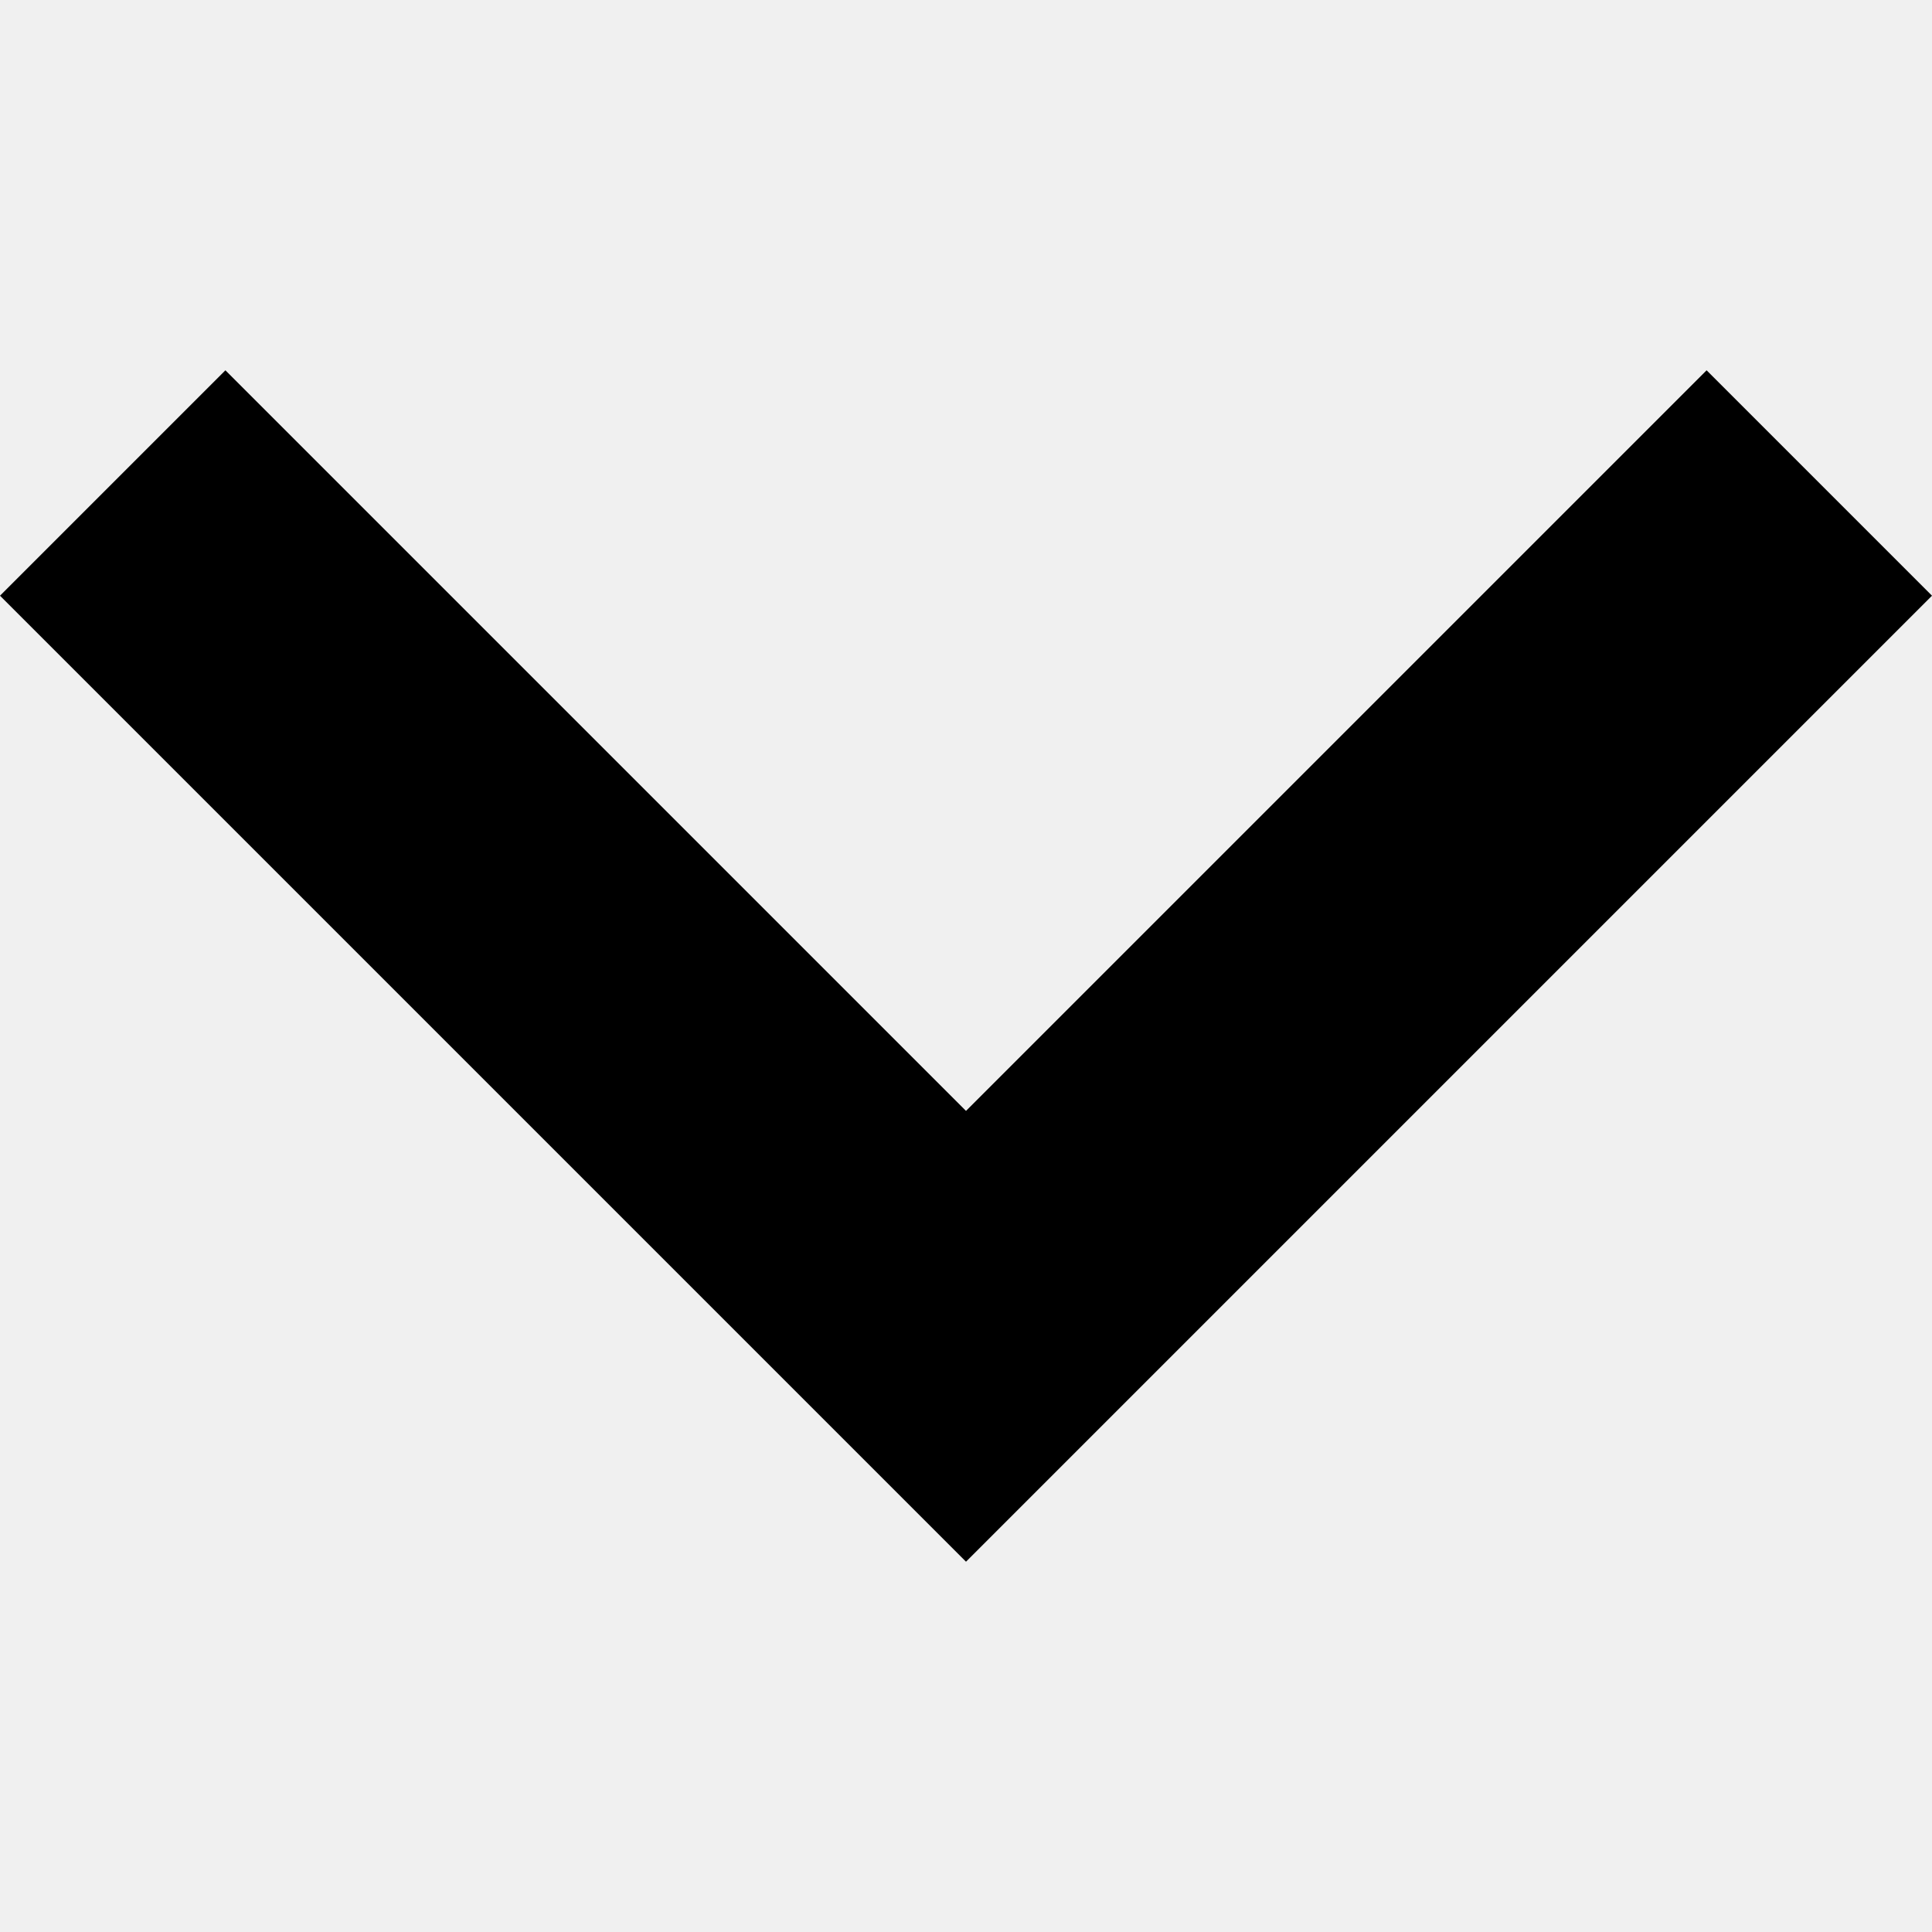
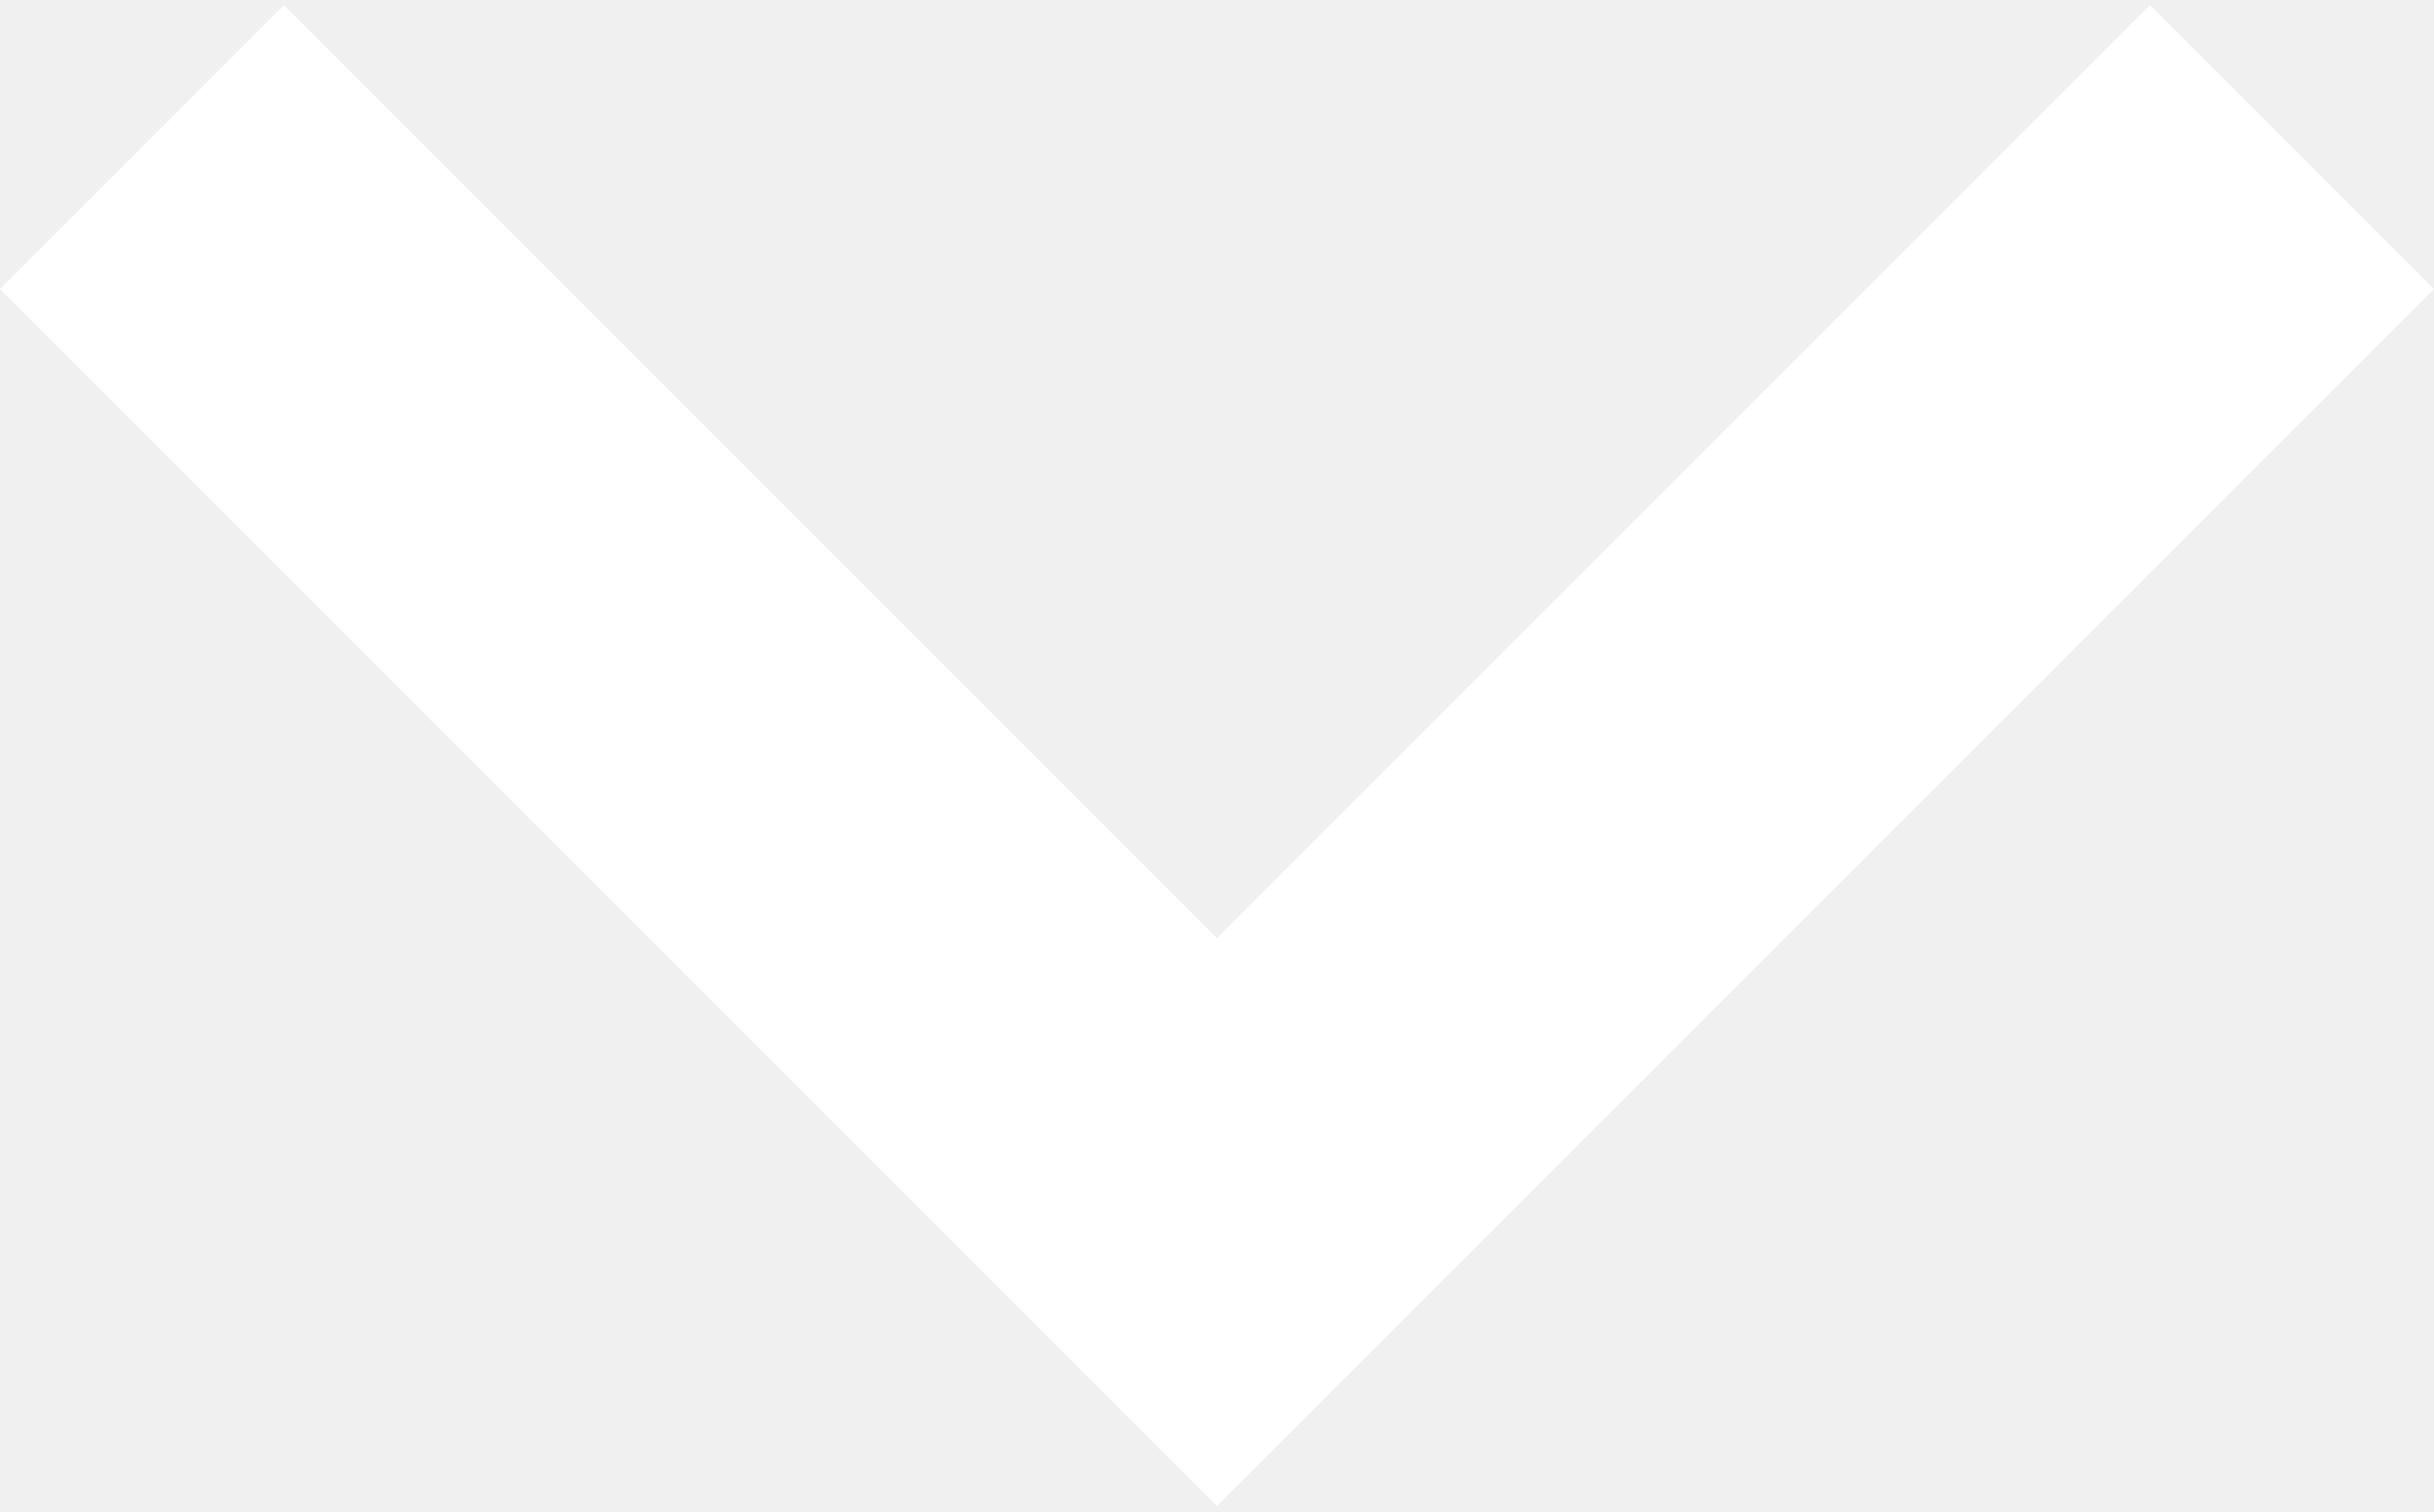
- <svg xmlns="http://www.w3.org/2000/svg" version="1.1" id="Capa_1" x="0px" y="0px" width="306px" height="306px" viewBox="0 0 306 306" style="enable-background:new 0 0 306 306;" xml:space="preserve">
-   <g>
-     <g id="keyboard-arrow-down">
-       <polygon points="35.7,58.65 153,175.951 270.3,58.65 306,94.351 153,247.35 0,94.351   " />
+ <svg xmlns="http://www.w3.org/2000/svg" width="306px" height="190px" viewBox="0 0 306 190" version="1.1">
+   <defs />
+   <g id="Page-1" stroke="none" stroke-width="1" fill="none" fill-rule="evenodd">
+     <g id="arrow" fill-rule="nonzero" fill="#FFFFFF">
+       <polygon id="Shape" points="35.7 0.65 153 117.951 270.3 0.65 306 36.351 153 189.35 0 36.351" />
    </g>
  </g>
-   <g>
- </g>
-   <g>
- </g>
-   <g>
- </g>
-   <g>
- </g>
-   <g>
- </g>
-   <g>
- </g>
-   <g>
- </g>
-   <g>
- </g>
-   <g>
- </g>
-   <g>
- </g>
-   <g>
- </g>
-   <g>
- </g>
-   <g>
- </g>
-   <g>
- </g>
-   <g>
- </g>
</svg>
